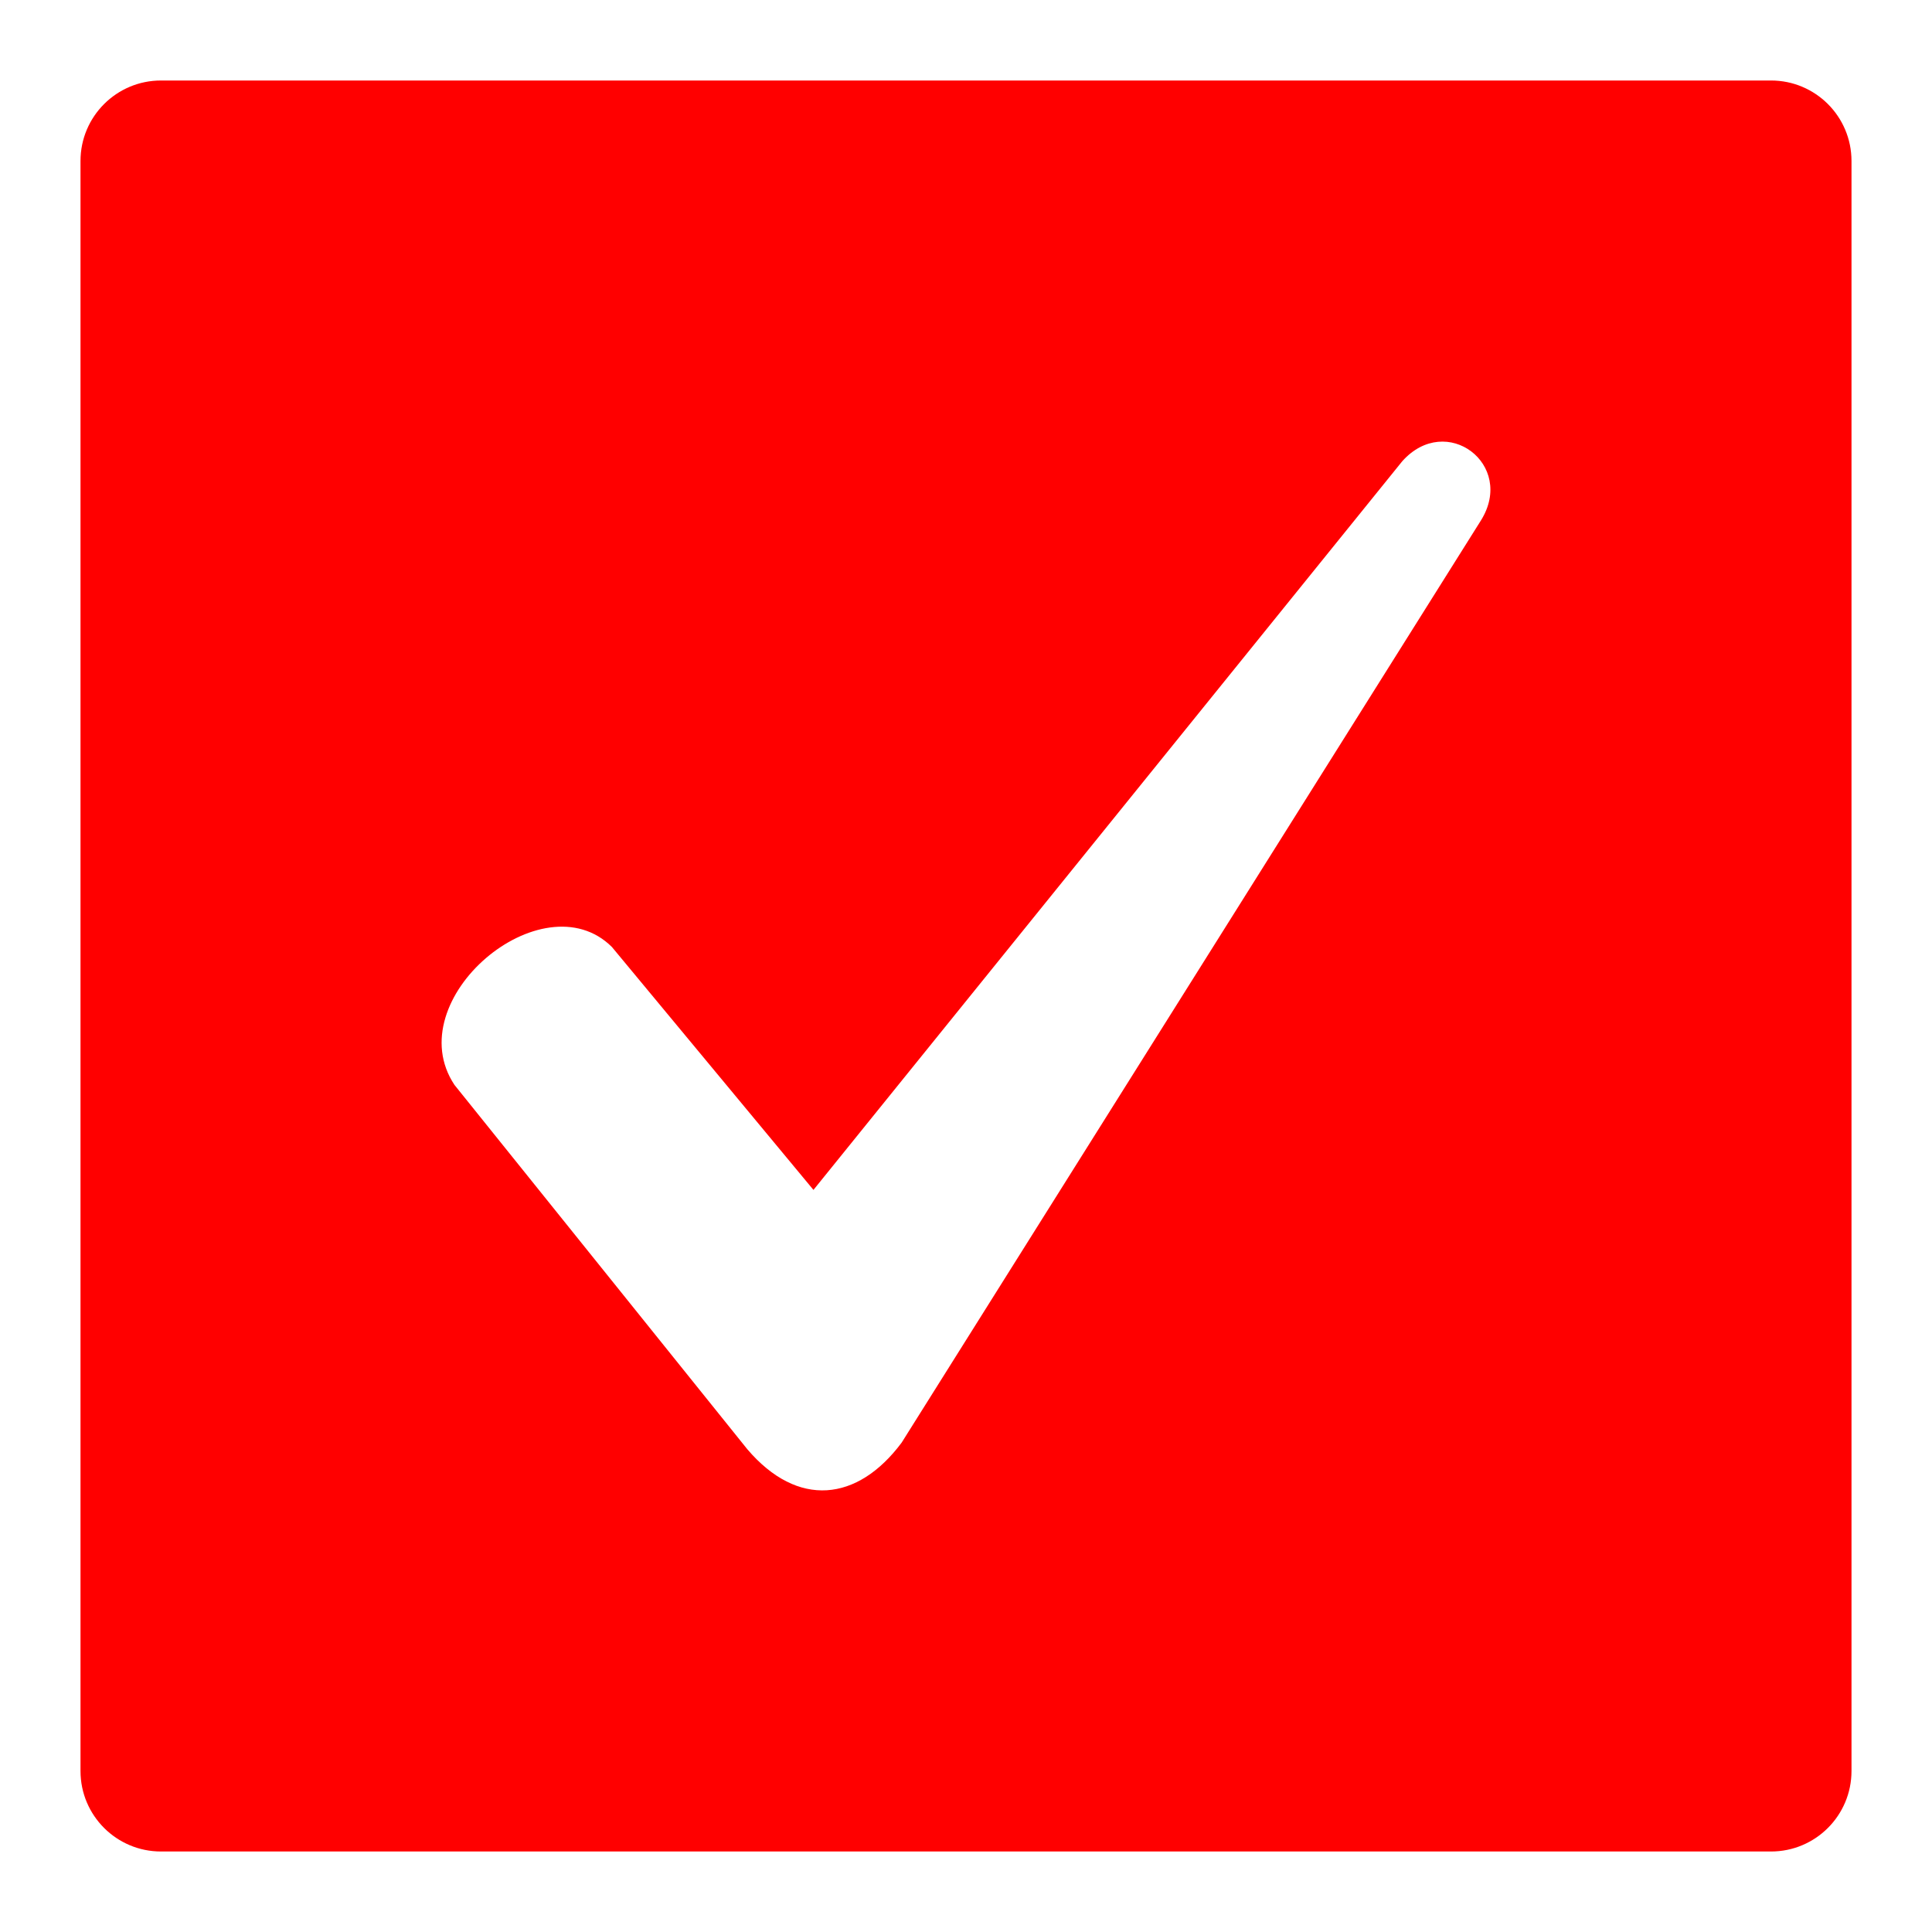
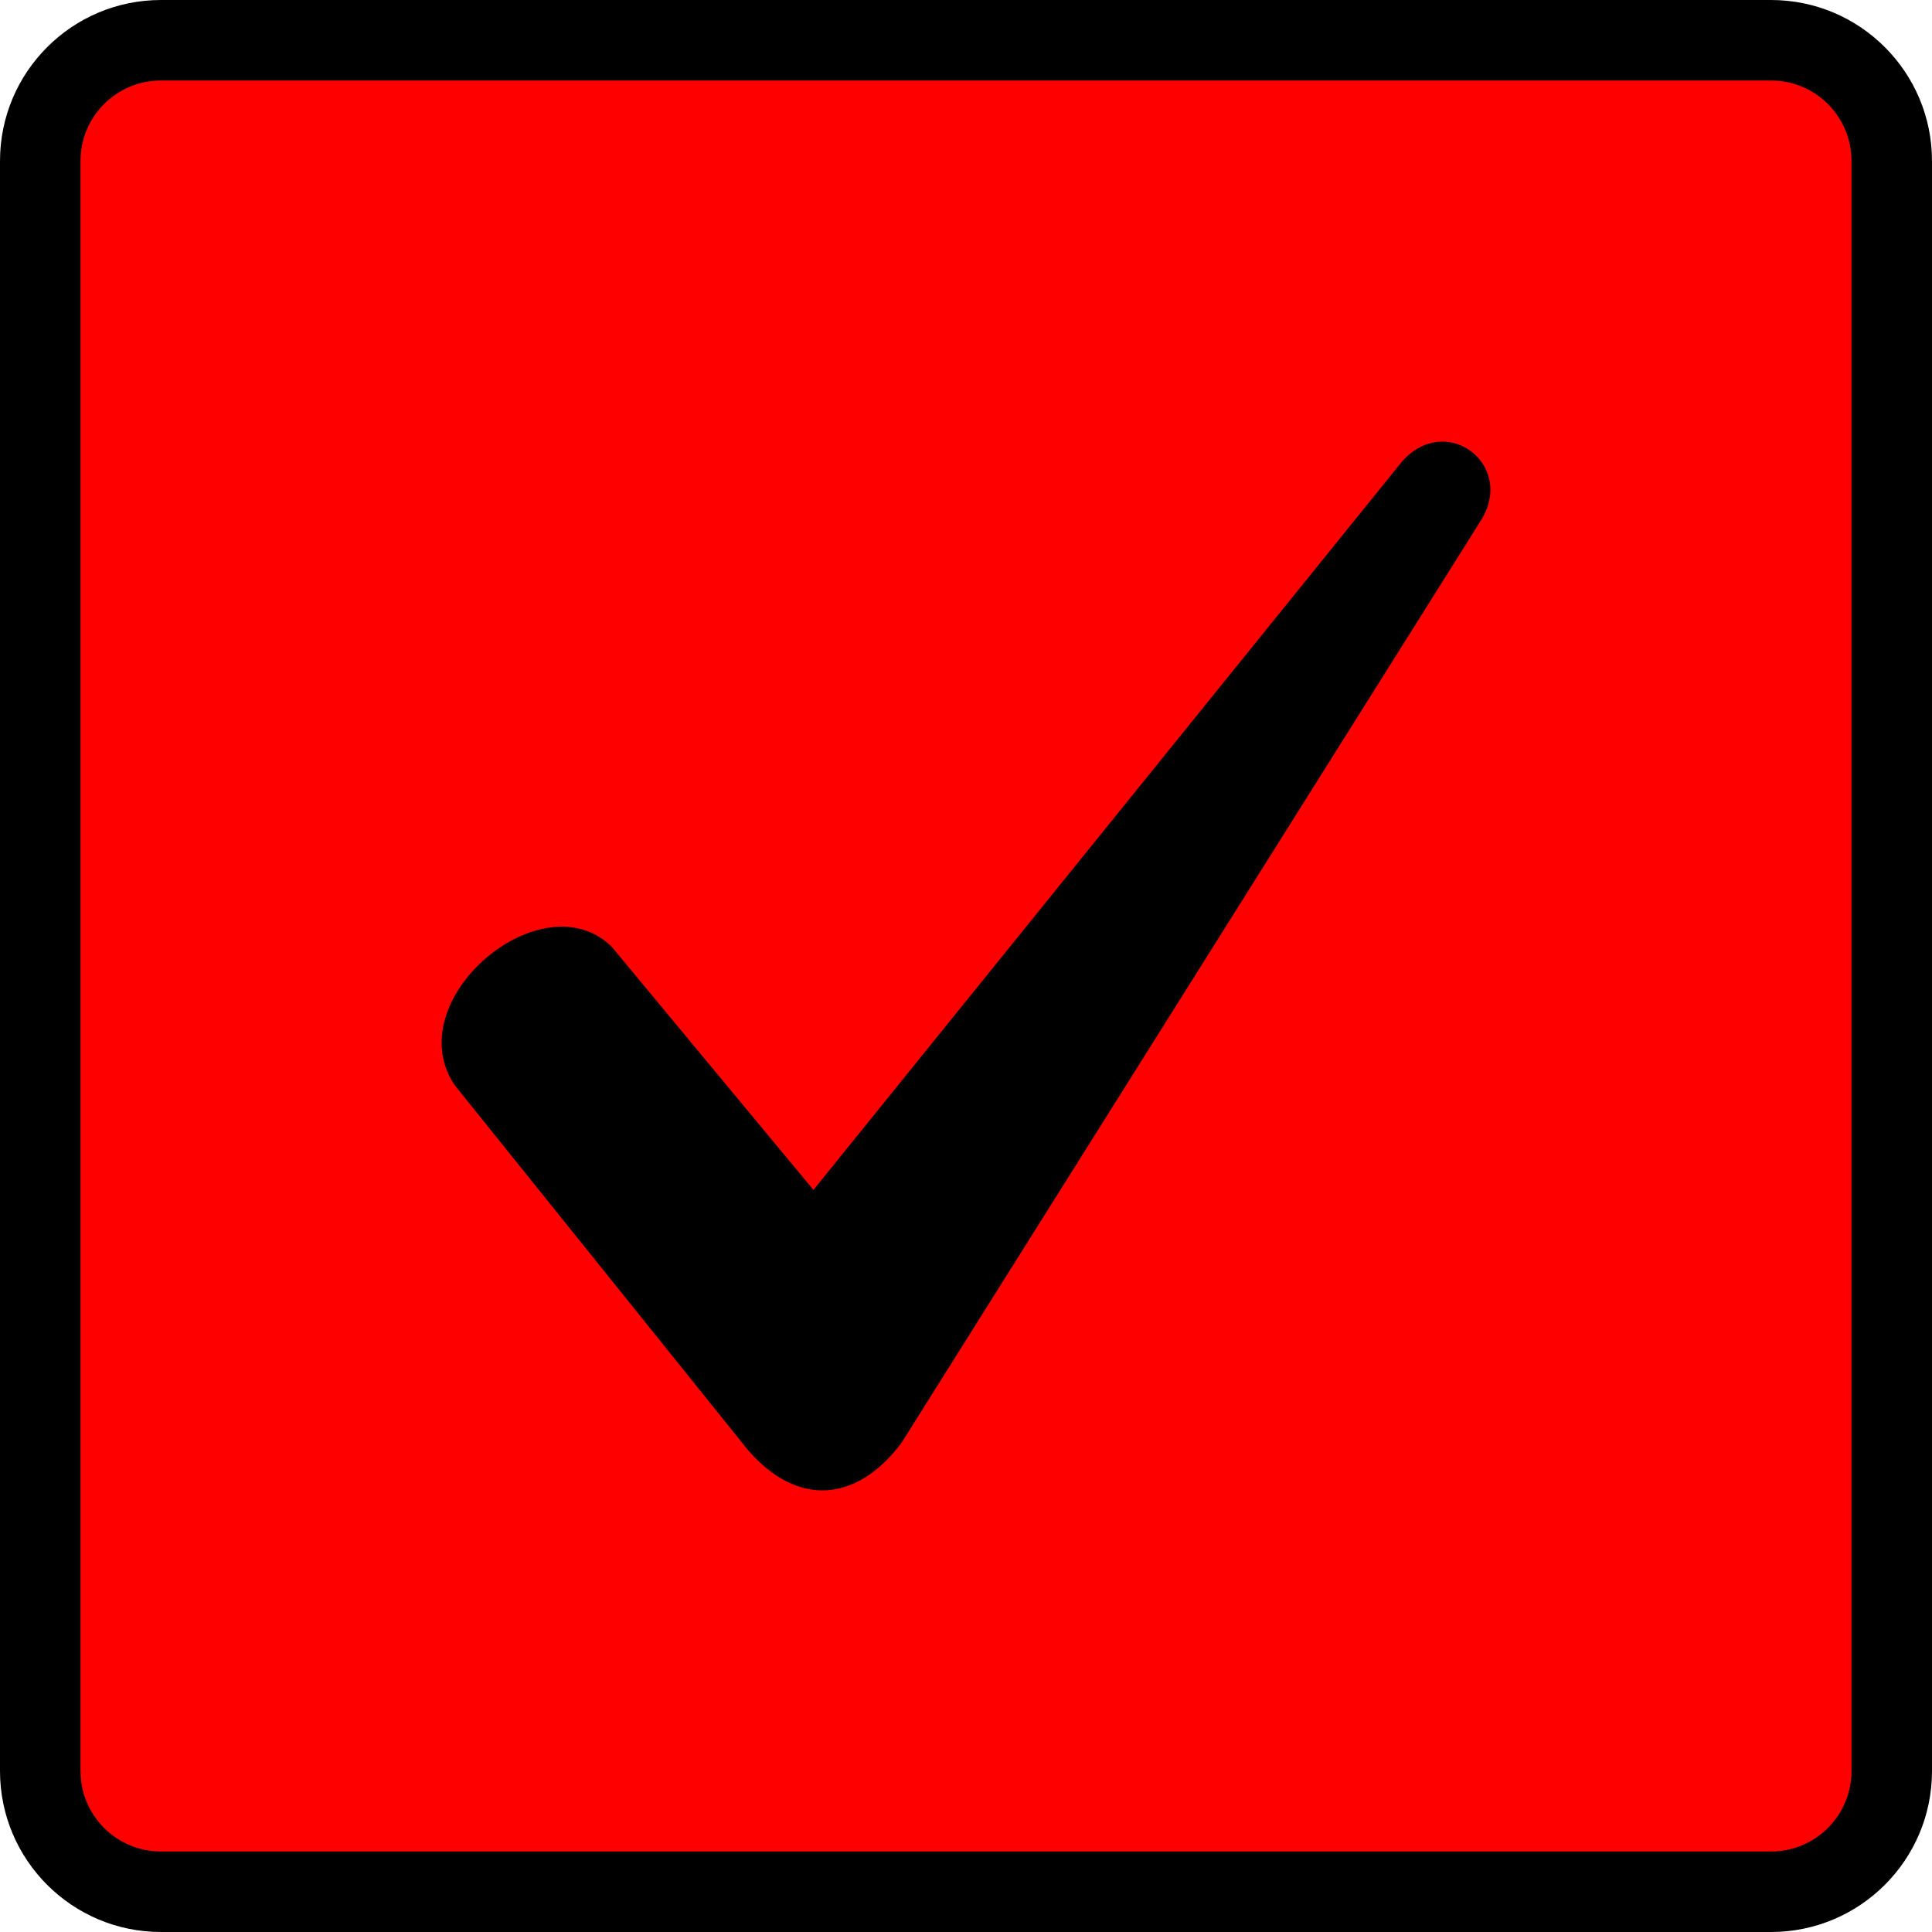
<svg xmlns="http://www.w3.org/2000/svg" width="48" height="48" viewBox="0 0 48 48" fill="none">
-   <rect width="48" height="48" rx="4" fill="none" />
+   <rect width="48" height="48" rx="4" fill="#000000" />
  <path fill-rule="evenodd" clip-rule="evenodd" d="M4 2C2.895 2 2 2.895 2 4V44C2 45.105 2.895 46 4 46H44C45.105 46 46 45.105 46 44V4C46 2.895 45.105 2 44 2H4ZM20.21 29.563L15.203 23.528C13.482 21.816 9.883 24.833 11.291 26.954L18.567 36.006C19.819 37.474 21.306 37.31 22.401 35.842L36.796 12.926C37.656 11.54 35.935 10.235 34.84 11.458L20.21 29.563Z" fill="#FF0000" />
</svg>
